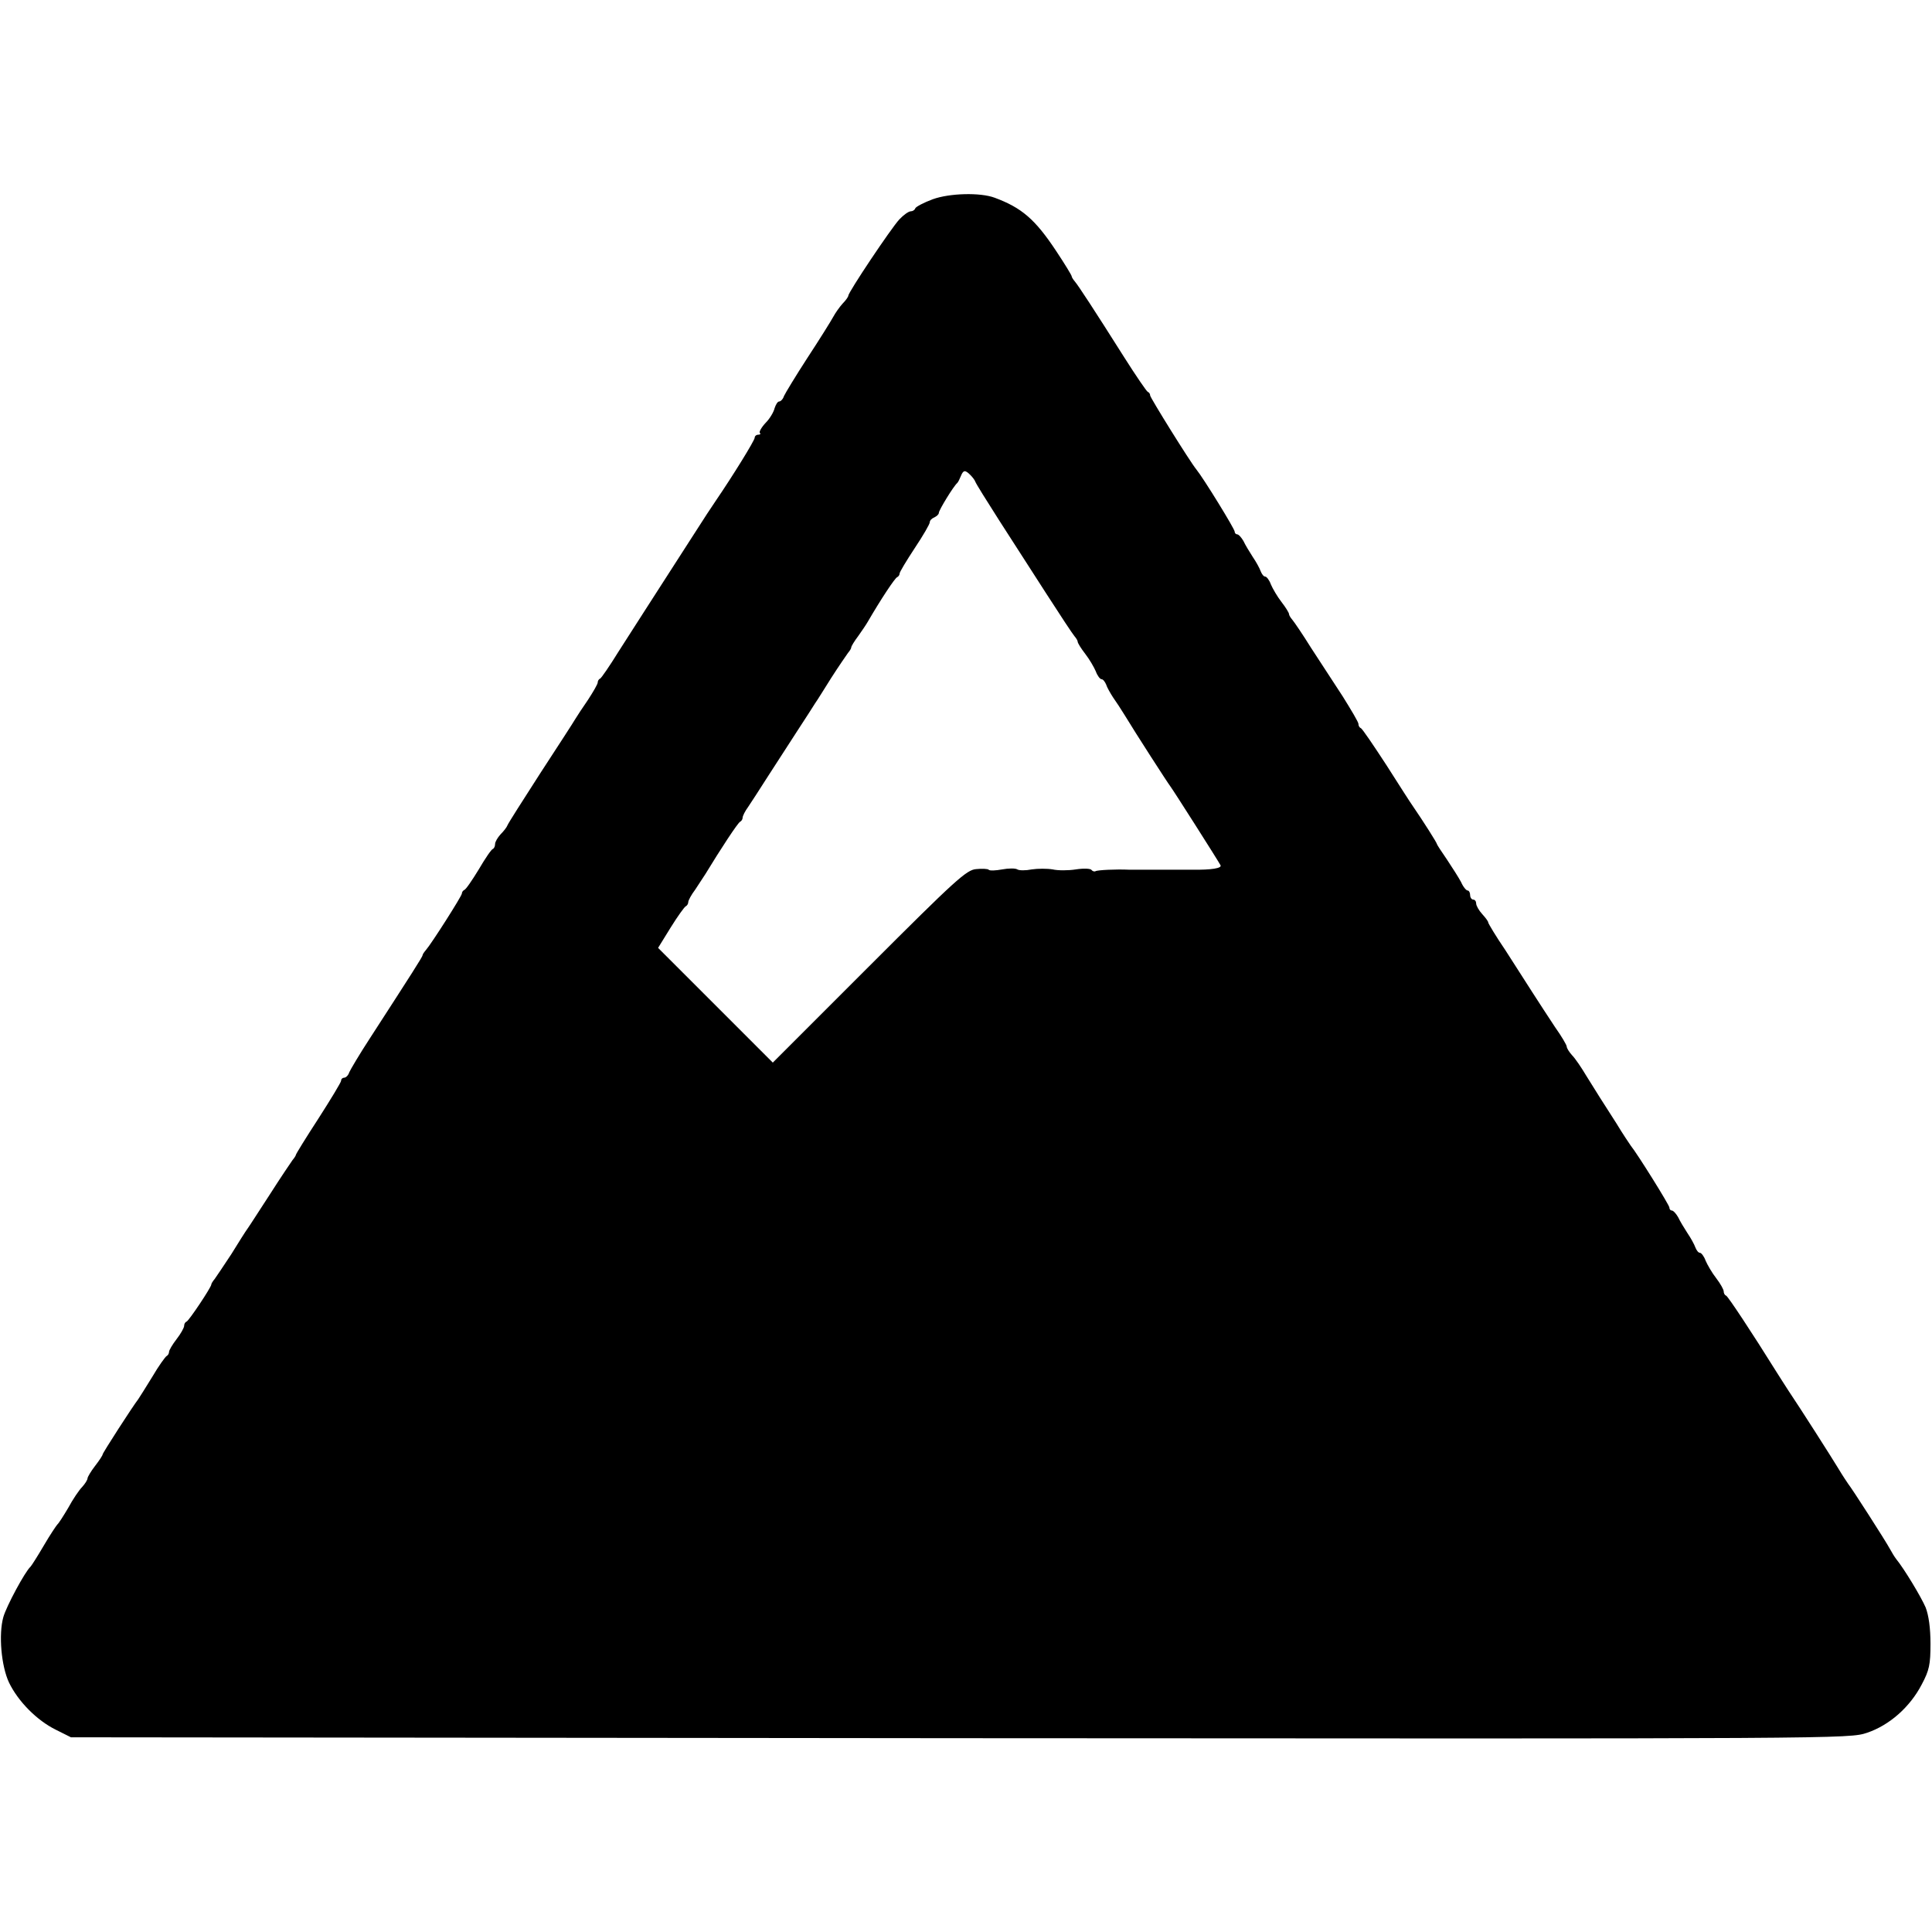
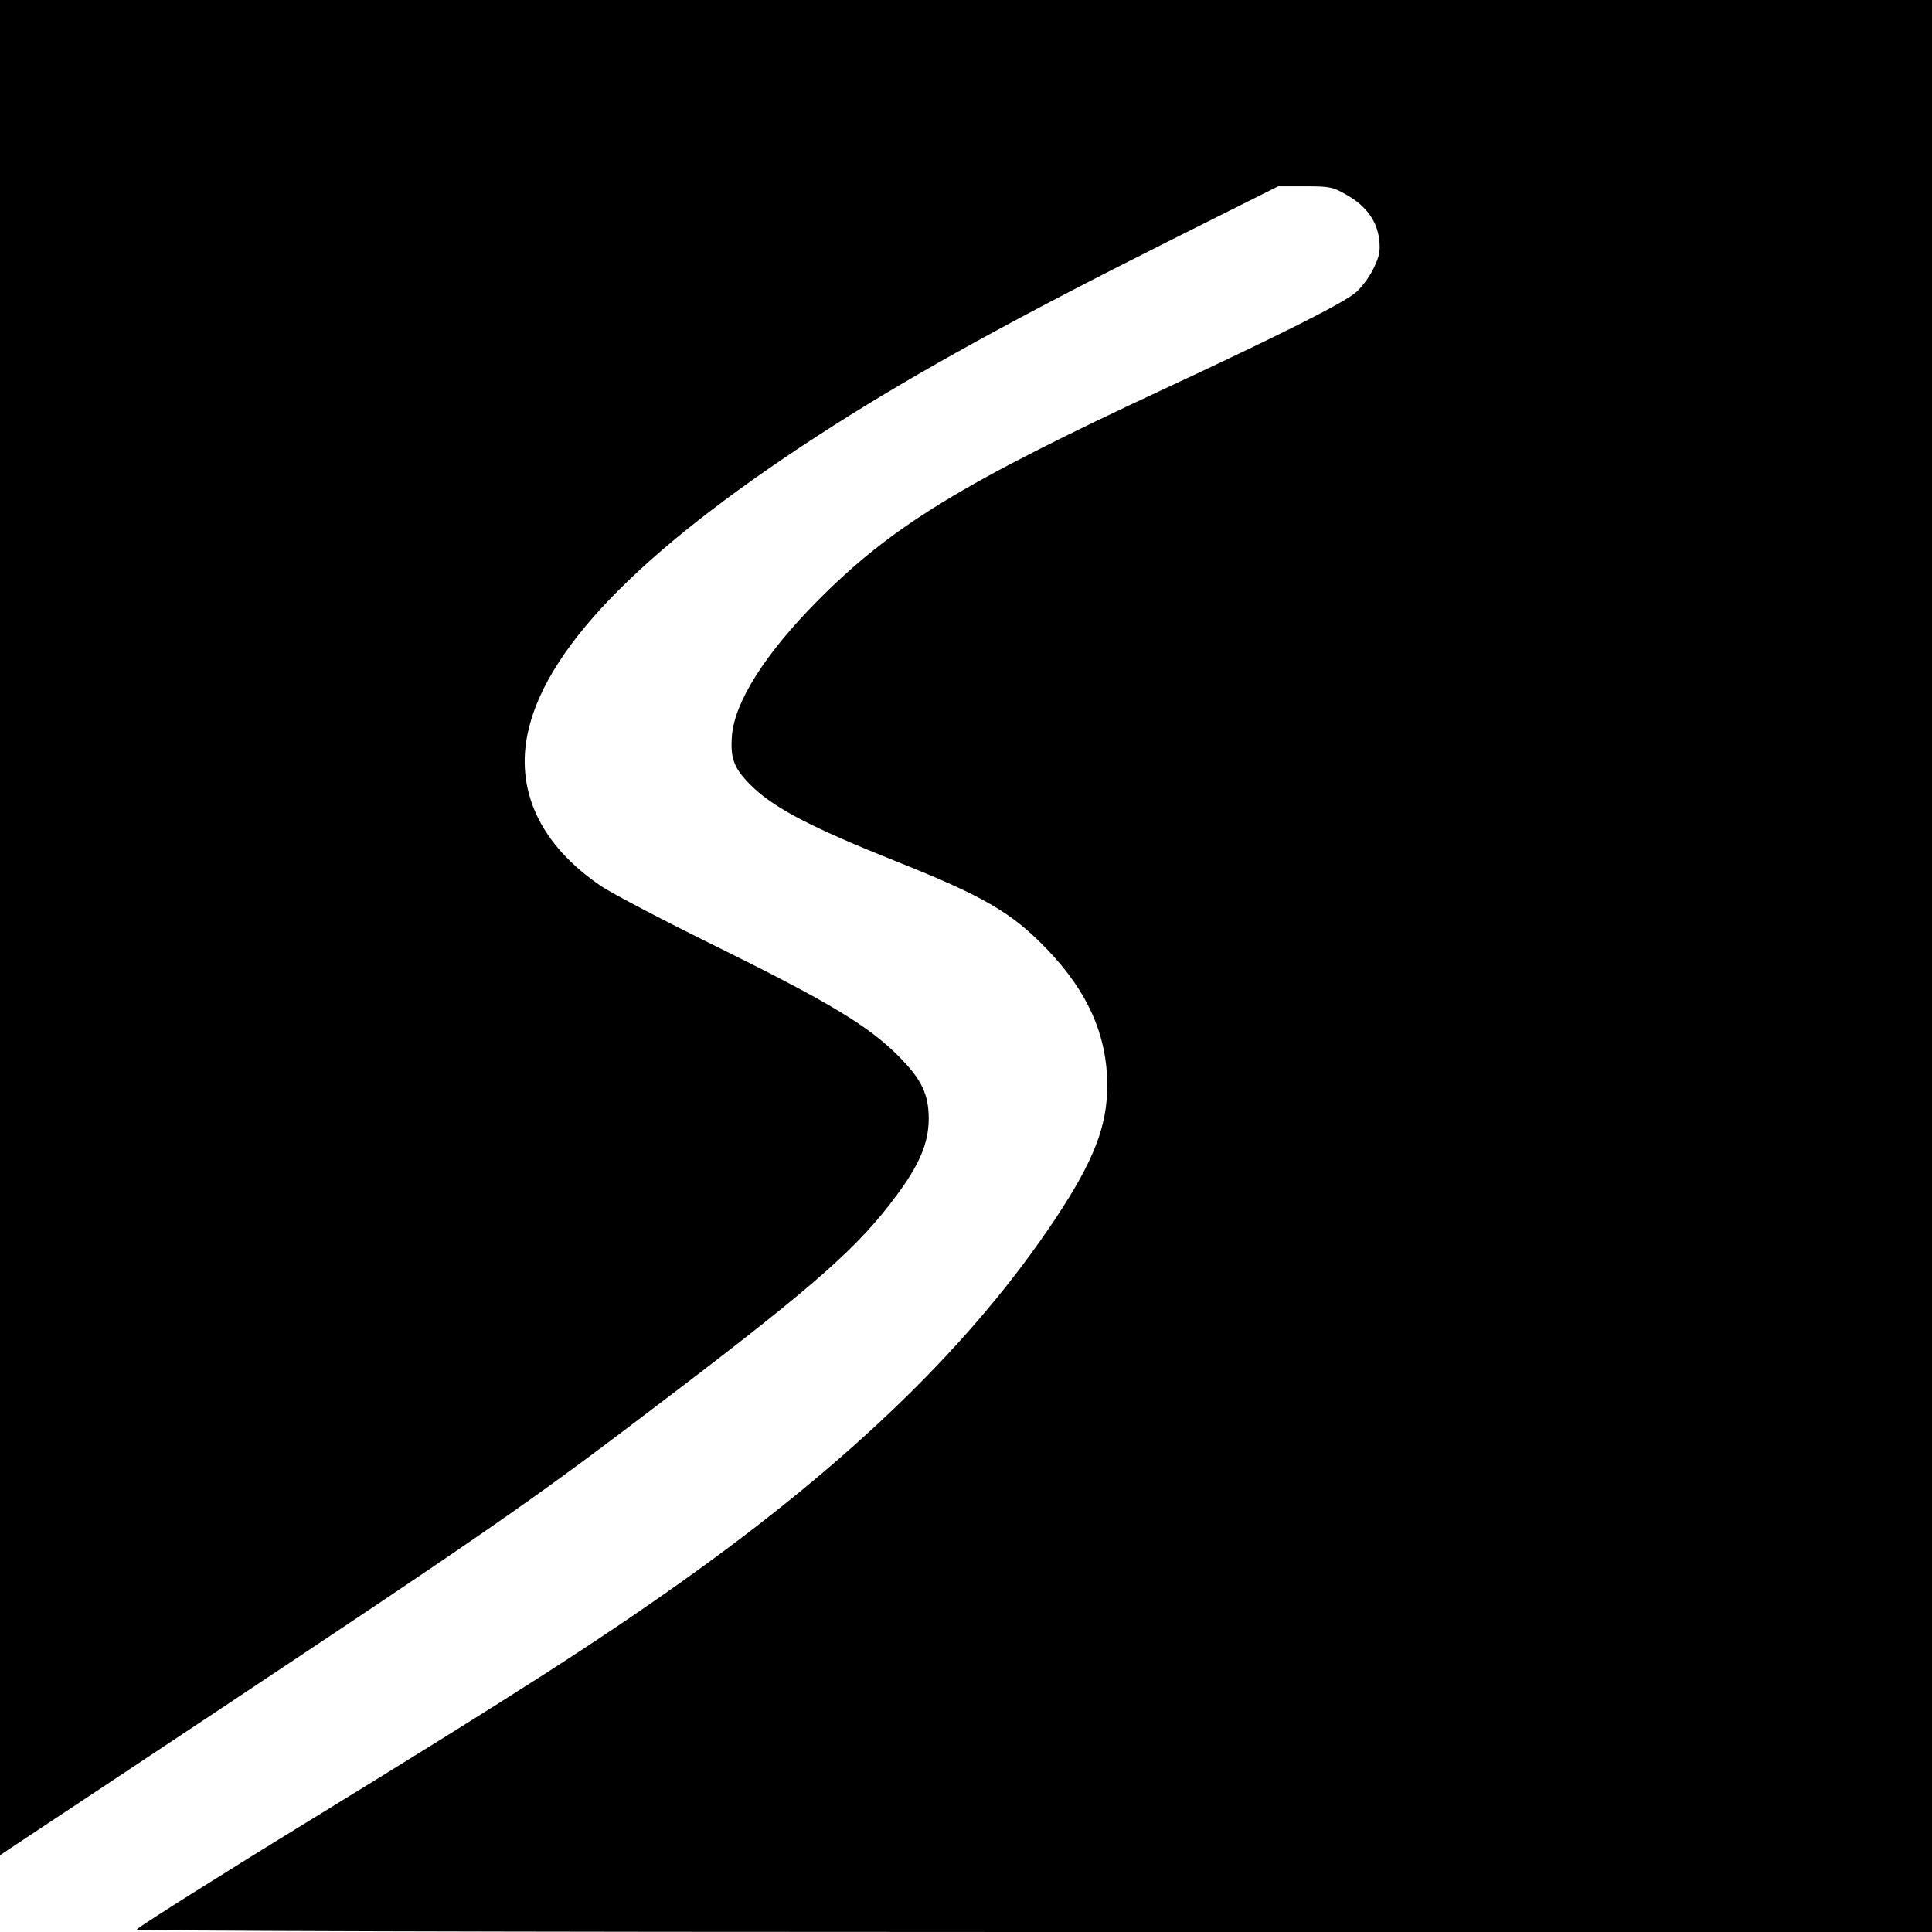
- <svg xmlns="http://www.w3.org/2000/svg" version="1.0" width="640pt" height="640pt" viewBox="0 0 640 640" preserveAspectRatio="xMidYMid meet">
-   <g transform="translate(0,640) scale(0.1,-0.1)" fill="#000000" stroke="none">
-     <path d="M3090 5740 c-30 -11 -56 -25 -58 -30 -2 -6 -9 -10 -15 -10 -7 0 -24 -12 -38 -27 -27 -29 -169 -241 -169 -253 0 -3 -8 -15 -19 -26 -10 -11 -24 -31 -31 -44 -7 -13 -45 -74 -85 -135 -39 -60 -74 -118 -78 -127 -3 -10 -11 -18 -16 -18 -5 0 -11 -10 -15 -22 -3 -13 -16 -35 -30 -49 -14 -15 -22 -30 -19 -33 4 -3 1 -6 -5 -6 -7 0 -12 -5 -12 -10 0 -9 -73 -127 -129 -209 -21 -31 -27 -40 -86 -132 -134 -208 -187 -291 -237 -369 -29 -47 -56 -86 -60 -88 -5 -2 -8 -8 -8 -13 0 -5 -15 -31 -32 -57 -18 -26 -37 -55 -43 -65 -5 -9 -57 -89 -115 -178 -58 -90 -107 -167 -109 -173 -2 -6 -12 -19 -23 -30 -10 -11 -18 -25 -18 -32 0 -7 -3 -14 -7 -16 -5 -1 -26 -32 -47 -68 -22 -36 -43 -67 -48 -68 -4 -2 -8 -7 -8 -12 0 -8 -100 -165 -119 -187 -6 -7 -11 -14 -11 -17 0 -5 -34 -58 -175 -276 -34 -52 -64 -103 -68 -112 -3 -10 -11 -18 -17 -18 -5 0 -10 -4 -10 -10 0 -5 -34 -61 -75 -125 -41 -63 -75 -118 -75 -121 0 -2 -5 -10 -11 -17 -5 -7 -39 -57 -74 -112 -36 -55 -69 -107 -75 -115 -6 -8 -30 -46 -54 -85 -25 -38 -50 -75 -55 -82 -6 -7 -11 -15 -11 -18 0 -9 -74 -120 -82 -123 -5 -2 -8 -8 -8 -14 0 -6 -11 -26 -25 -44 -14 -18 -25 -37 -25 -42 0 -6 -4 -12 -8 -14 -4 -2 -26 -32 -47 -68 -22 -36 -43 -69 -47 -75 -18 -23 -118 -178 -118 -183 0 -3 -11 -20 -25 -38 -14 -18 -25 -37 -25 -41 0 -5 -8 -18 -18 -29 -10 -10 -31 -41 -46 -69 -16 -27 -32 -52 -36 -55 -3 -3 -24 -34 -45 -70 -21 -36 -41 -67 -44 -70 -18 -16 -80 -131 -90 -167 -16 -57 -7 -162 19 -217 30 -62 92 -125 155 -156 l50 -25 2945 -3 c2936 -2 2945 -2 3005 18 74 25 142 85 181 160 25 47 29 66 29 135 0 52 -6 94 -16 120 -15 35 -71 128 -98 161 -4 5 -14 21 -21 34 -14 26 -125 199 -138 215 -4 6 -19 28 -32 50 -23 38 -125 198 -166 259 -10 16 -28 43 -39 61 -81 130 -161 251 -167 253 -5 2 -8 8 -8 14 0 6 -11 26 -25 44 -14 18 -29 44 -35 58 -5 14 -14 26 -19 26 -5 0 -11 8 -15 18 -3 9 -15 31 -26 47 -11 17 -25 40 -31 53 -7 12 -16 22 -21 22 -4 0 -8 4 -8 10 0 8 -106 178 -128 205 -4 6 -26 38 -47 73 -22 35 -47 73 -55 86 -8 13 -28 45 -45 72 -16 27 -37 58 -47 68 -10 11 -18 24 -18 29 0 5 -17 34 -39 65 -21 32 -54 82 -73 112 -19 30 -60 94 -91 142 -32 47 -57 89 -57 92 0 4 -9 16 -20 28 -11 12 -20 28 -20 35 0 7 -4 13 -10 13 -5 0 -10 7 -10 15 0 8 -4 15 -8 15 -5 0 -15 12 -22 28 -8 15 -29 48 -47 75 -18 26 -33 49 -33 51 0 4 -45 75 -80 126 -6 8 -45 69 -87 135 -43 66 -81 122 -85 123 -5 2 -8 8 -8 14 0 6 -24 46 -52 91 -29 44 -76 117 -105 161 -28 45 -56 86 -62 93 -6 7 -11 15 -11 19 0 4 -11 22 -25 40 -14 18 -29 44 -35 58 -5 14 -14 26 -19 26 -5 0 -11 8 -15 18 -3 9 -15 31 -26 47 -11 17 -25 40 -31 53 -7 12 -16 22 -21 22 -4 0 -8 4 -8 9 0 9 -104 178 -127 206 -22 27 -153 238 -153 245 0 5 -3 10 -8 12 -4 2 -39 53 -77 113 -103 163 -153 239 -164 252 -6 7 -11 15 -11 18 0 3 -23 41 -51 83 -70 106 -115 144 -204 177 -48 18 -150 15 -205 -5z m124 -913 c7 -7 15 -17 17 -23 2 -6 38 -64 79 -128 41 -64 112 -174 157 -244 45 -70 86 -132 92 -139 6 -7 11 -15 11 -19 0 -4 11 -22 25 -40 14 -18 29 -44 35 -58 5 -14 14 -26 19 -26 5 0 11 -8 15 -17 3 -10 14 -29 23 -43 10 -14 27 -40 38 -58 35 -58 144 -227 152 -237 8 -10 155 -241 166 -261 6 -10 -30 -16 -93 -15 -8 0 -55 0 -105 0 -49 0 -97 0 -105 0 -43 2 -105 -1 -111 -5 -4 -2 -10 0 -13 4 -3 5 -26 6 -52 2 -25 -4 -60 -4 -77 0 -18 3 -49 3 -69 0 -20 -4 -42 -4 -48 0 -6 4 -29 4 -50 0 -22 -4 -42 -5 -45 -1 -3 3 -22 4 -41 2 -32 -2 -69 -36 -355 -322 l-319 -319 -190 190 -190 190 42 68 c23 37 46 69 50 70 4 2 8 8 8 14 0 5 10 24 23 41 12 18 27 41 34 52 48 79 108 171 115 173 4 2 8 8 8 13 0 6 8 22 19 37 10 15 40 61 66 102 27 41 70 109 97 150 27 41 53 82 58 90 6 8 30 47 54 85 25 39 50 75 55 82 6 7 11 15 11 19 0 3 10 20 23 37 12 17 27 39 32 48 43 74 90 145 97 147 4 2 8 7 8 12 0 5 23 43 50 84 28 42 50 80 50 86 0 6 7 13 15 16 8 4 15 10 15 15 0 9 49 89 61 99 3 3 8 13 12 23 8 20 14 21 31 4z" />
+ <svg xmlns="http://www.w3.org/2000/svg" version="1.0" width="700pt" height="700pt" viewBox="0 0 700 700" preserveAspectRatio="xMidYMid meet">
+   <g transform="translate(0,700) scale(0.1,-0.1)" fill="#000000" stroke="none">
+     <path d="M0 3639 l0 -3361 28 19 c15 10 142 94 282 187 1521 1009 1576 1047 2142 1478 505 385 659 521 795 705 85 114 117 191 118 278 0 91 -26 145 -111 230 -108 108 -251 194 -639 386 -198 97 -394 200 -435 227 -223 150 -317 351 -265 569 74 313 437 675 1105 1101 313 199 664 392 1208 665 l403 202 97 0 c90 0 101 -2 151 -31 70 -39 110 -94 118 -161 5 -44 1 -61 -21 -107 -15 -31 -44 -69 -64 -86 -48 -40 -267 -150 -687 -346 -739 -344 -994 -499 -1265 -773 -188 -190 -298 -364 -308 -486 -7 -88 9 -124 81 -192 81 -75 216 -145 512 -263 323 -129 422 -187 551 -322 146 -152 215 -310 216 -488 0 -150 -48 -274 -187 -484 -301 -453 -737 -877 -1354 -1316 -310 -220 -605 -409 -1341 -861 -325 -199 -618 -384 -635 -400 -5 -5 1261 -9 3248 -9 l3257 0 0 3500 0 3500 -3500 0 -3500 0 0 -3361z" />
  </g>
</svg>
